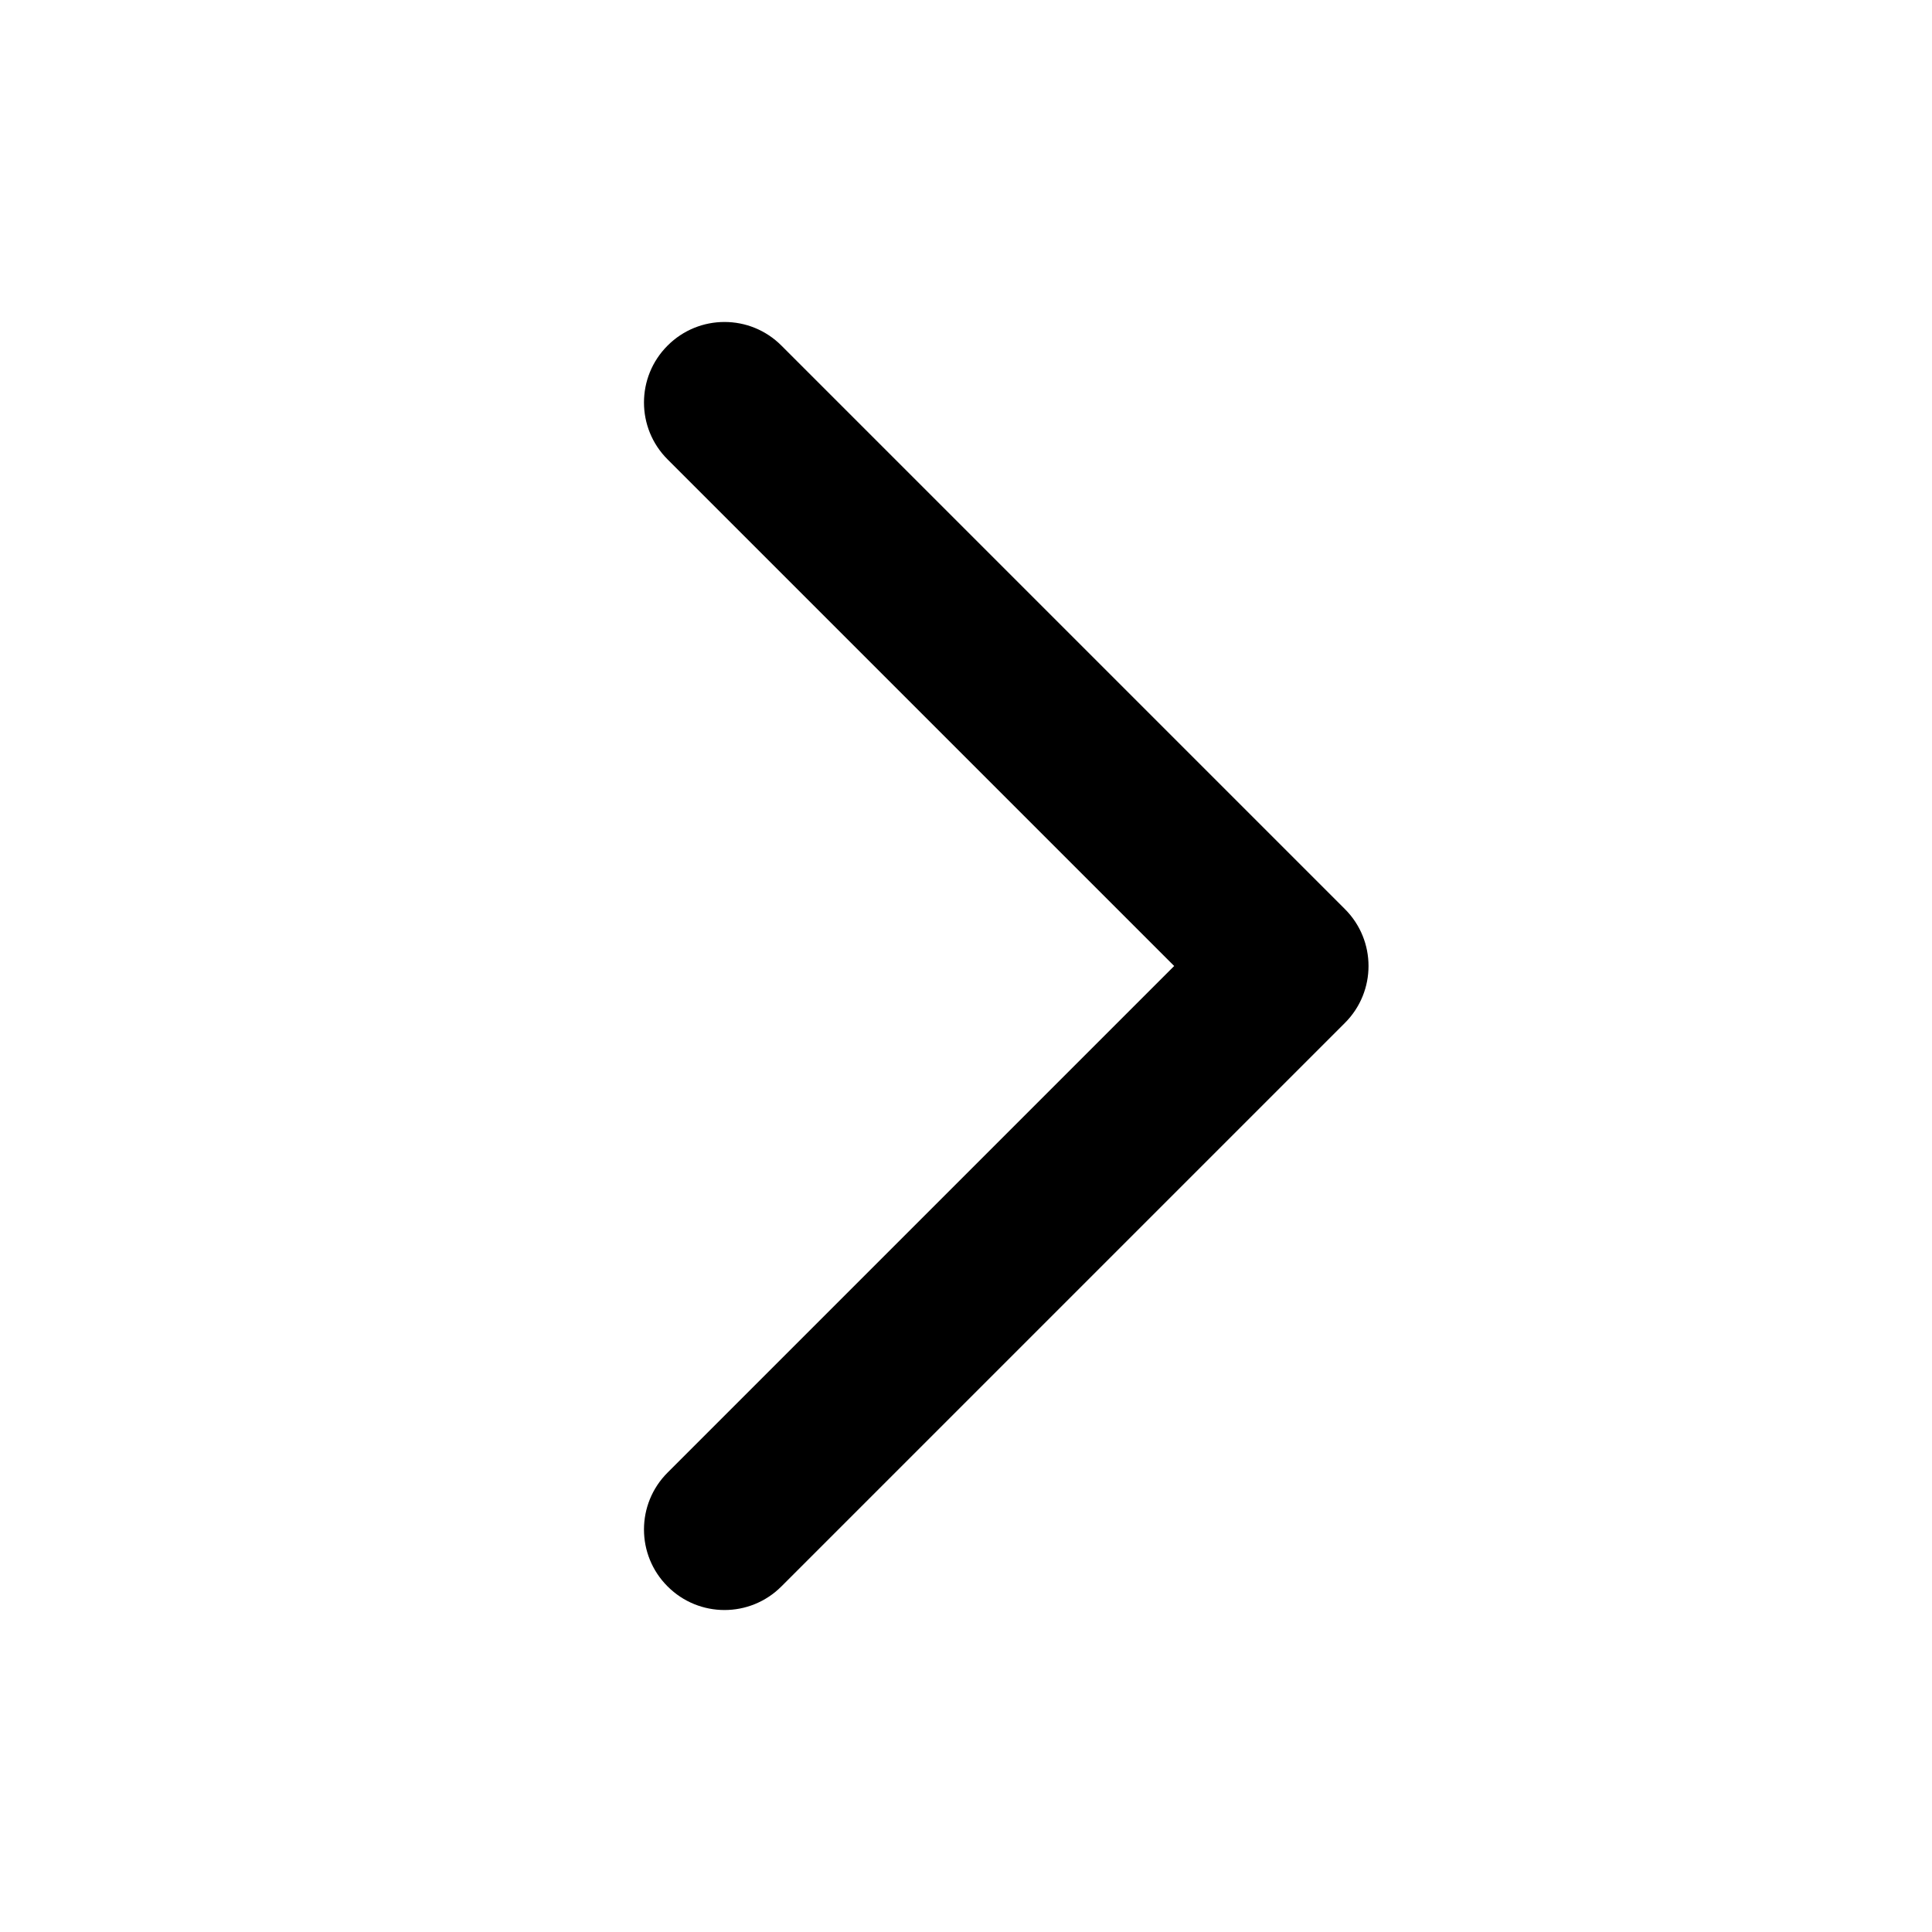
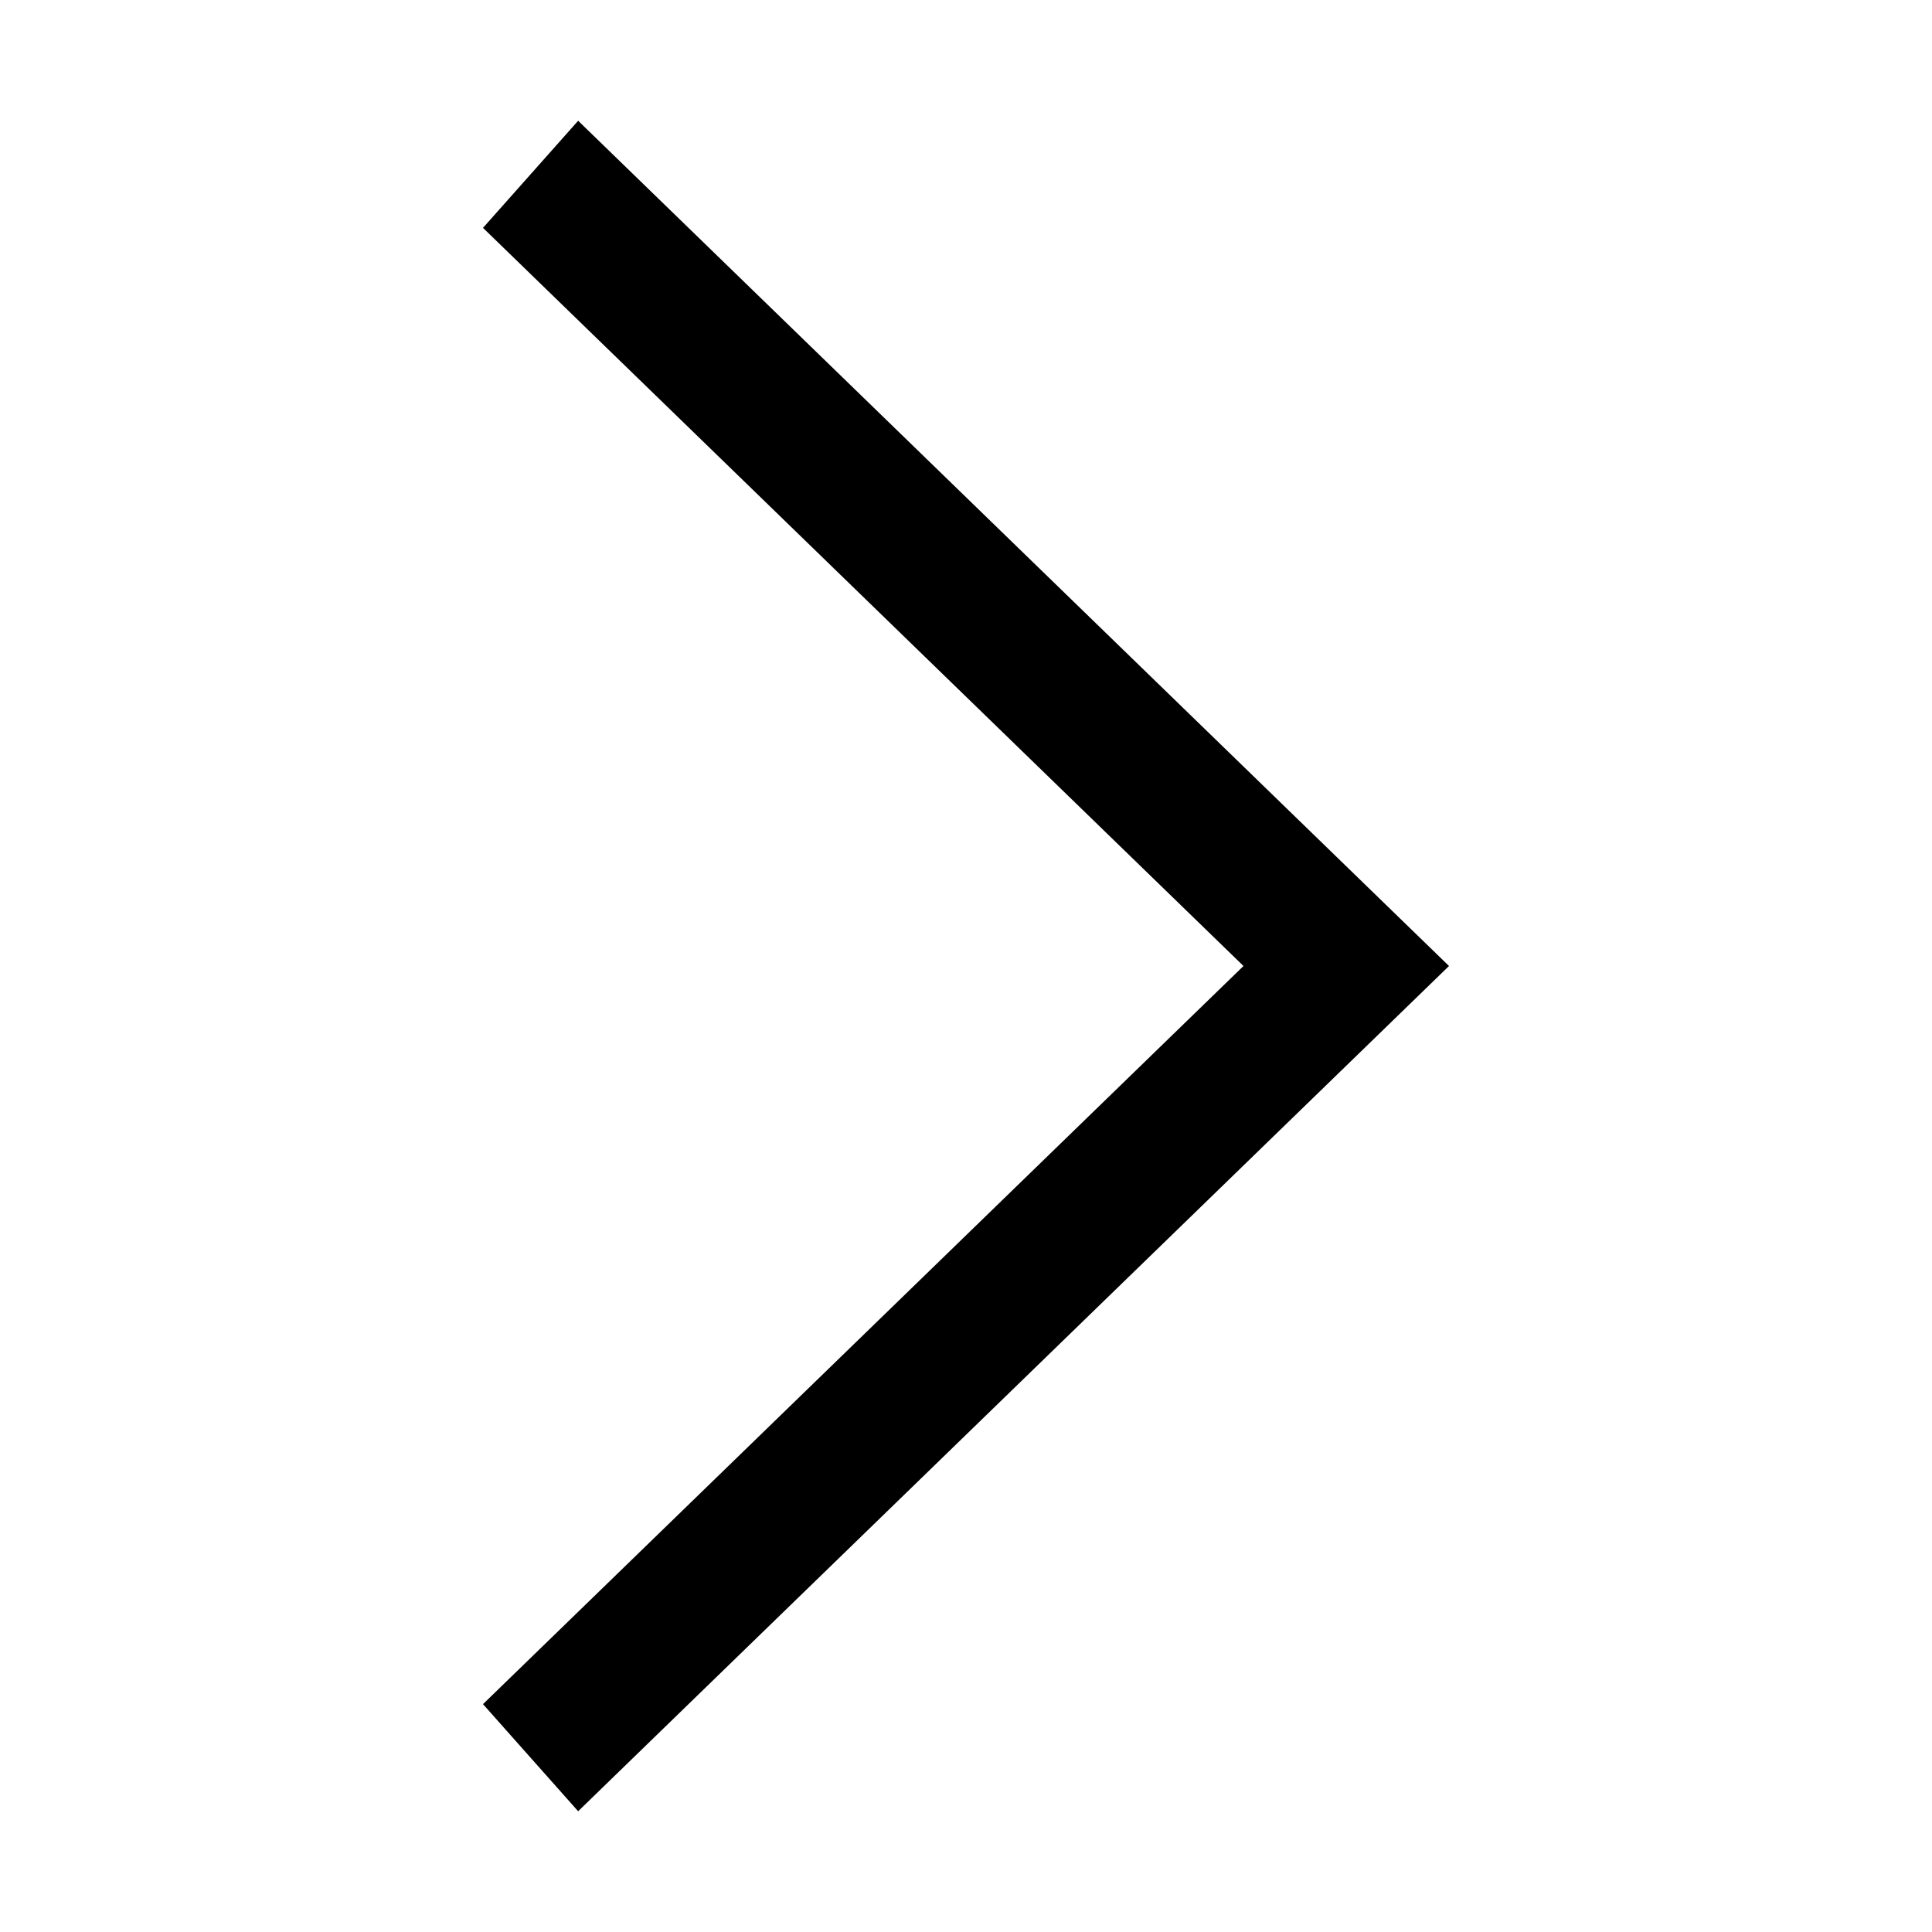
- <svg xmlns="http://www.w3.org/2000/svg" width="800px" height="800px" viewBox="0 0 24 24" fill="currentColor">
-   <path fill-rule="evenodd" clip-rule="evenodd" d="M8.293 4.293C8.683 3.902 9.317 3.902 9.707 4.293L16.707 11.293C17.098 11.683 17.098 12.317 16.707 12.707L9.707 19.707C9.317 20.098 8.683 20.098 8.293 19.707C7.902 19.317 7.902 18.683 8.293 18.293L14.586 12L8.293 5.707C7.902 5.317 7.902 4.683 8.293 4.293Z" fill="currentColor" />
+ <svg xmlns="http://www.w3.org/2000/svg" width="800px" height="800px" viewBox="0 0 1024 1024" class="icon" version="1.1">
+   <path d="M256 120.768L306.432 64 768 512l-461.568 448L256 903.232 659.072 512z" fill="#000000" />
</svg>
